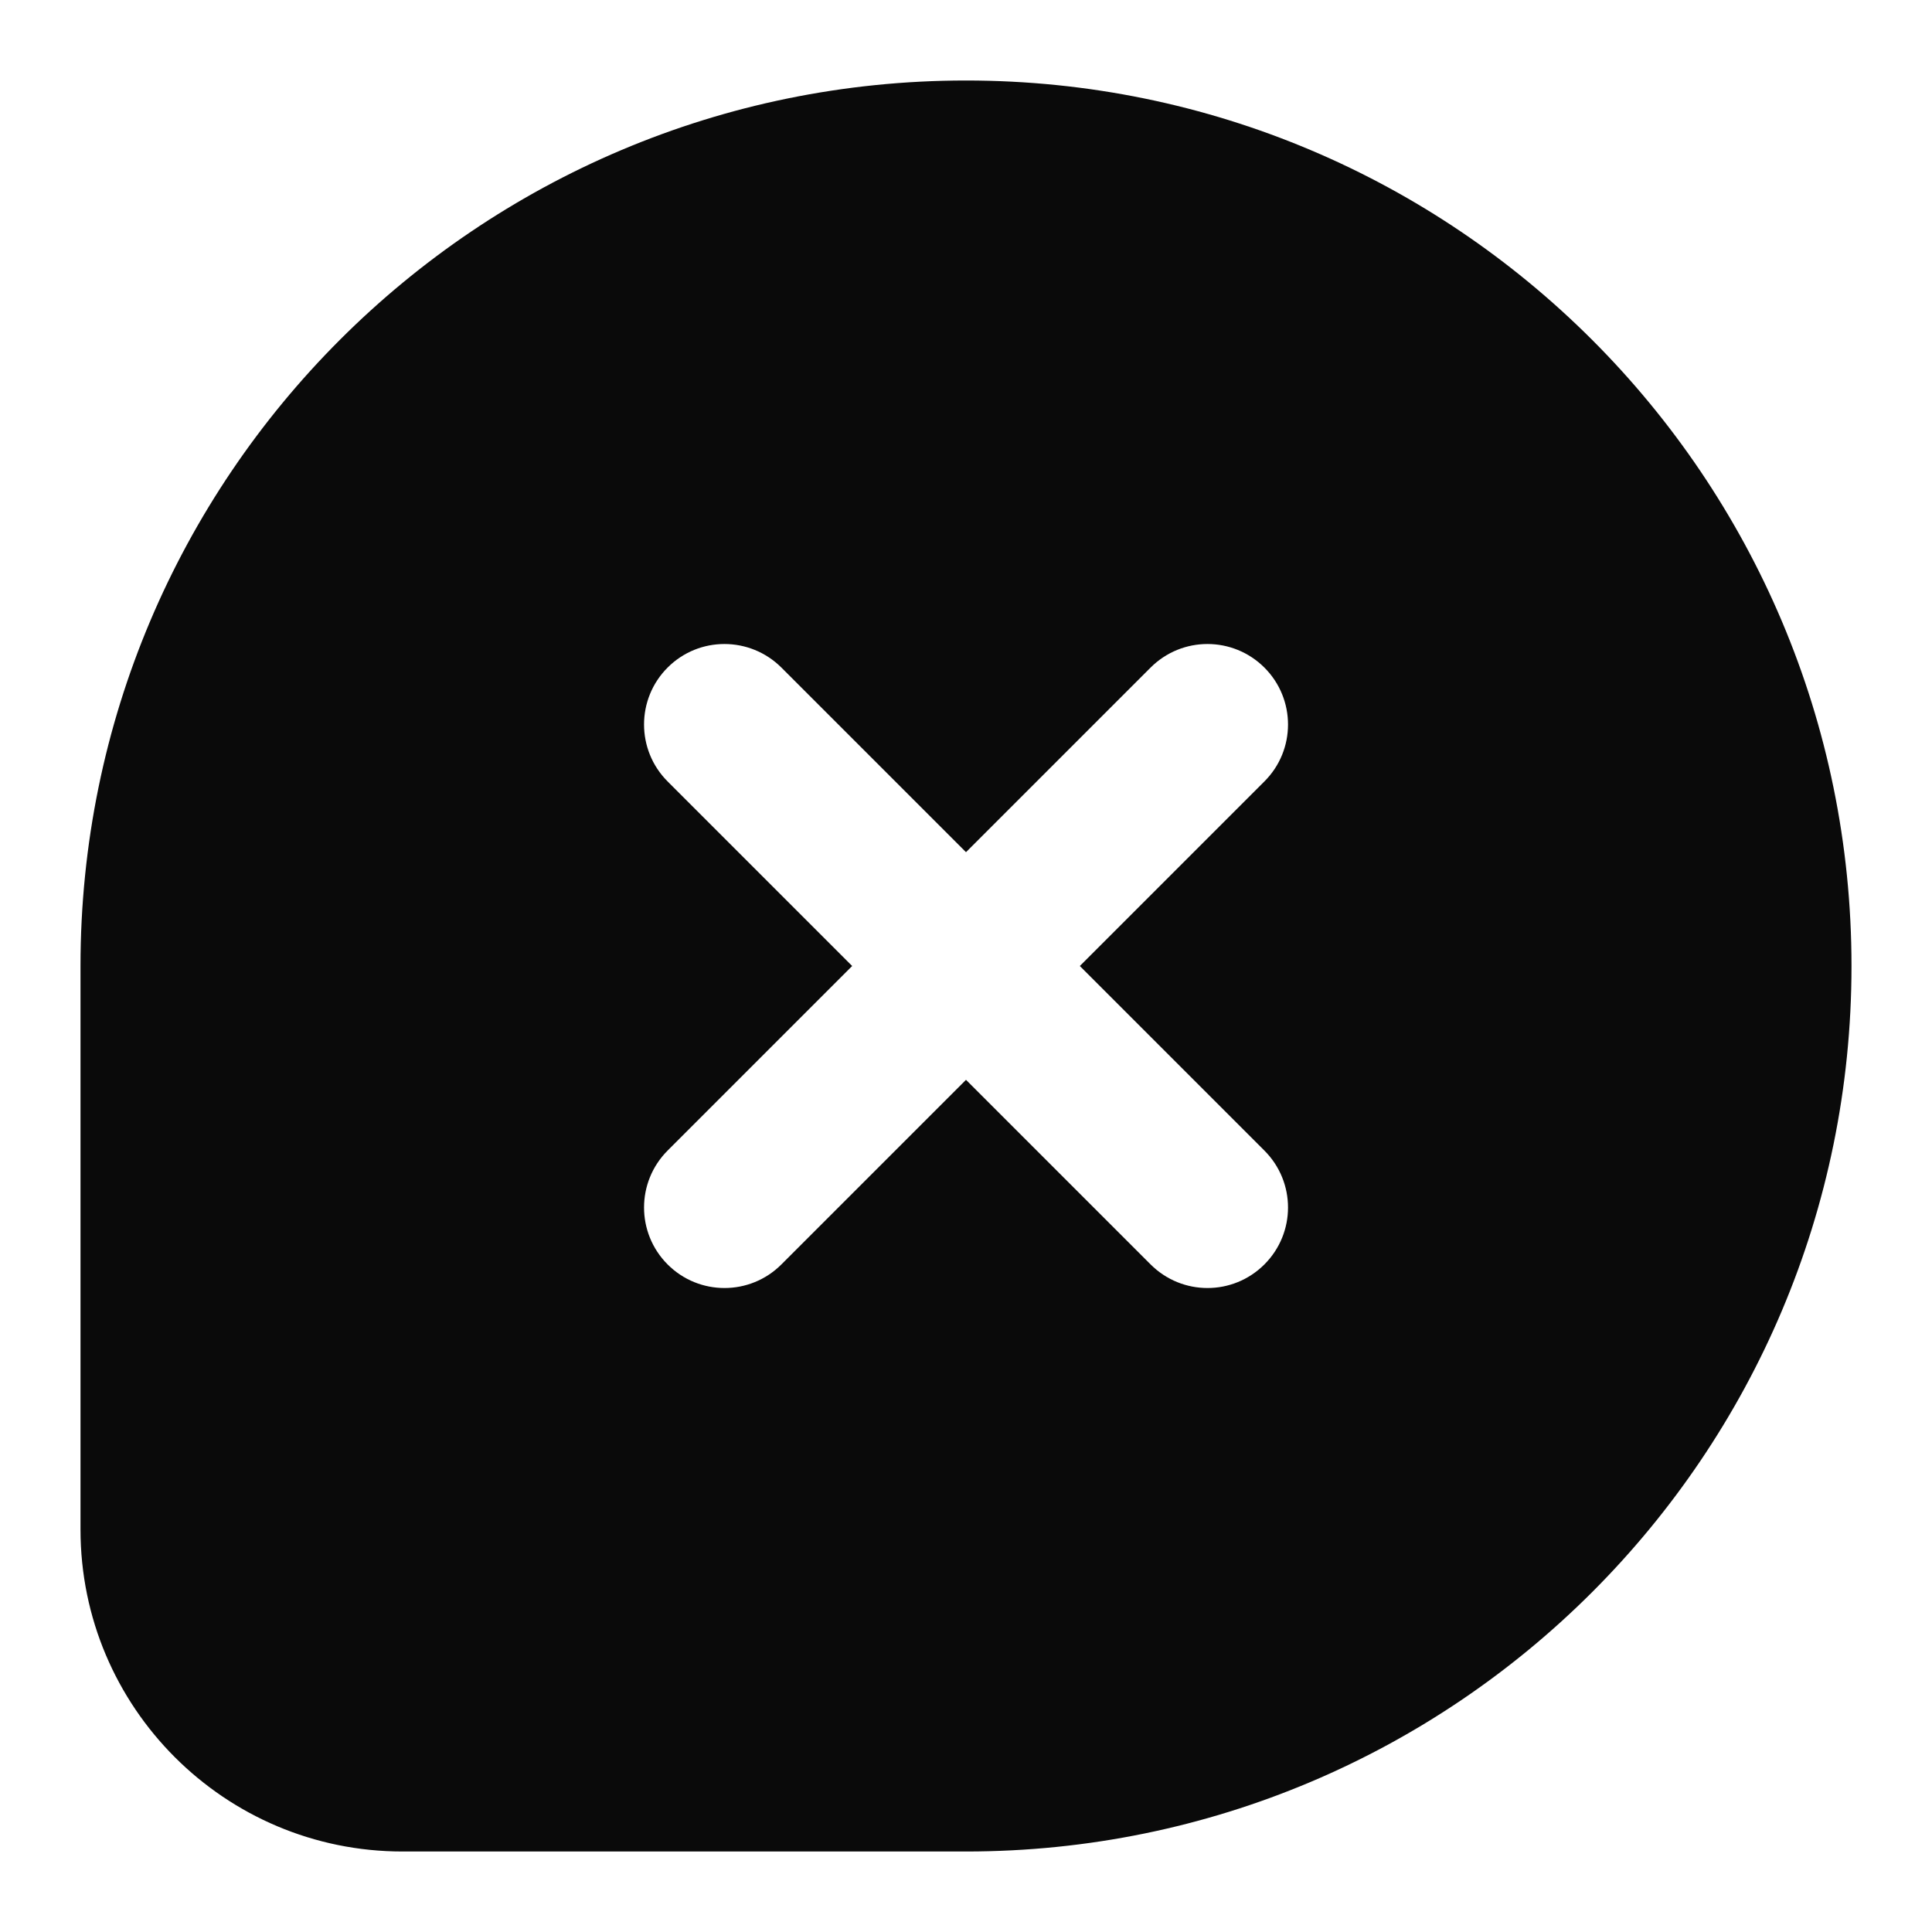
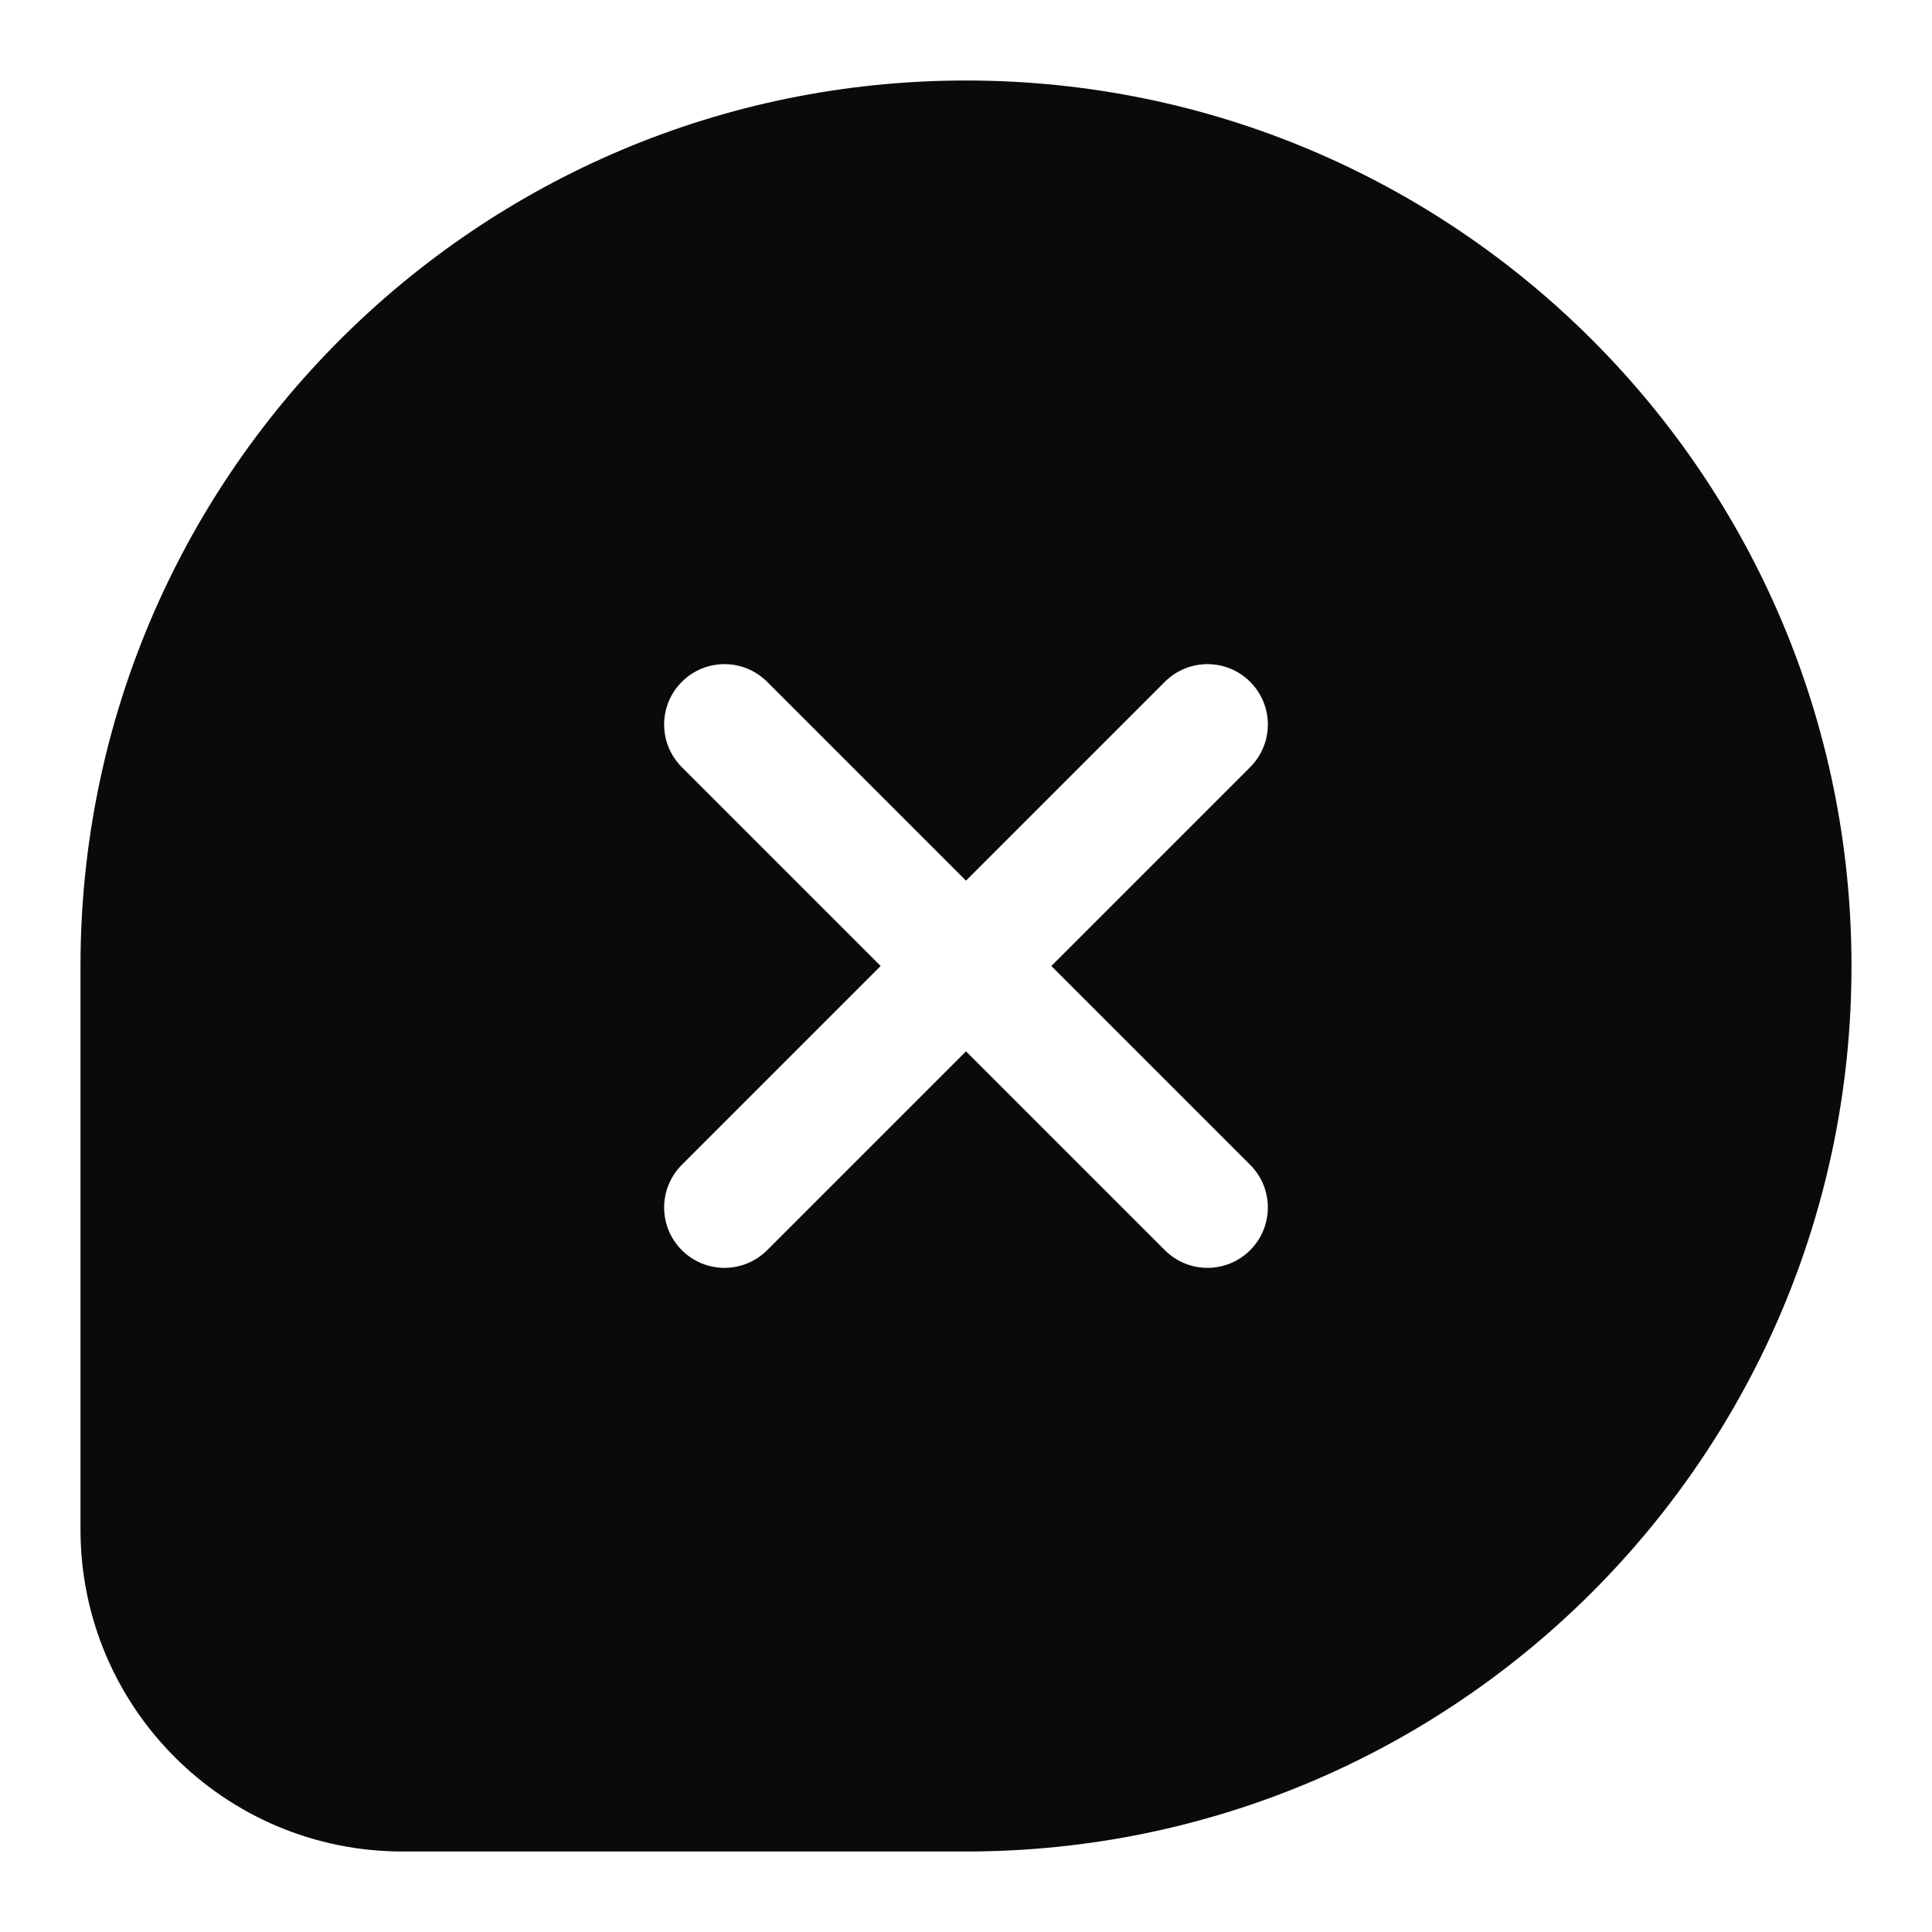
<svg xmlns="http://www.w3.org/2000/svg" width="24" height="24" viewBox="0 0 24 24" fill="none">
-   <path fill-rule="evenodd" clip-rule="evenodd" d="M12 1C18.075 1 23 5.925 23 12C23 18.075 18.075 23 12 23H5C2.791 23 1 21.209 1 19V12C1 5.925 5.925 1 12 1ZM15.707 8.293C15.316 7.903 14.684 7.902 14.293 8.293L12 10.586L9.707 8.293C9.316 7.903 8.683 7.902 8.293 8.293C7.903 8.683 7.903 9.317 8.293 9.707L10.586 12L8.293 14.293C7.903 14.684 7.903 15.316 8.293 15.707C8.683 16.098 9.317 16.098 9.707 15.707L12 13.414L14.293 15.707C14.684 16.098 15.316 16.098 15.707 15.707C16.098 15.316 16.098 14.684 15.707 14.293L13.414 12L15.707 9.707C16.098 9.317 16.098 8.684 15.707 8.293Z" fill="#0A0A0A" />
+   <path fill-rule="evenodd" clip-rule="evenodd" d="M12 1C18.075 1 23 5.925 23 12C23 18.075 18.075 23 12 23H5C2.791 23 1 21.209 1 19V12C1 5.925 5.925 1 12 1ZM15.53 8.47C15.237 8.177 14.763 8.177 14.47 8.47L12 10.94L9.53 8.47C9.237 8.177 8.763 8.177 8.47 8.47C8.177 8.763 8.177 9.237 8.47 9.53L10.94 12L8.47 14.47C8.177 14.763 8.177 15.237 8.47 15.53C8.763 15.823 9.237 15.823 9.53 15.53L12 13.06L14.47 15.53C14.763 15.823 15.237 15.823 15.53 15.53C15.823 15.237 15.823 14.763 15.53 14.47L13.06 12L15.53 9.53C15.823 9.237 15.823 8.763 15.53 8.47Z" fill="#0A0A0A" />
</svg>
